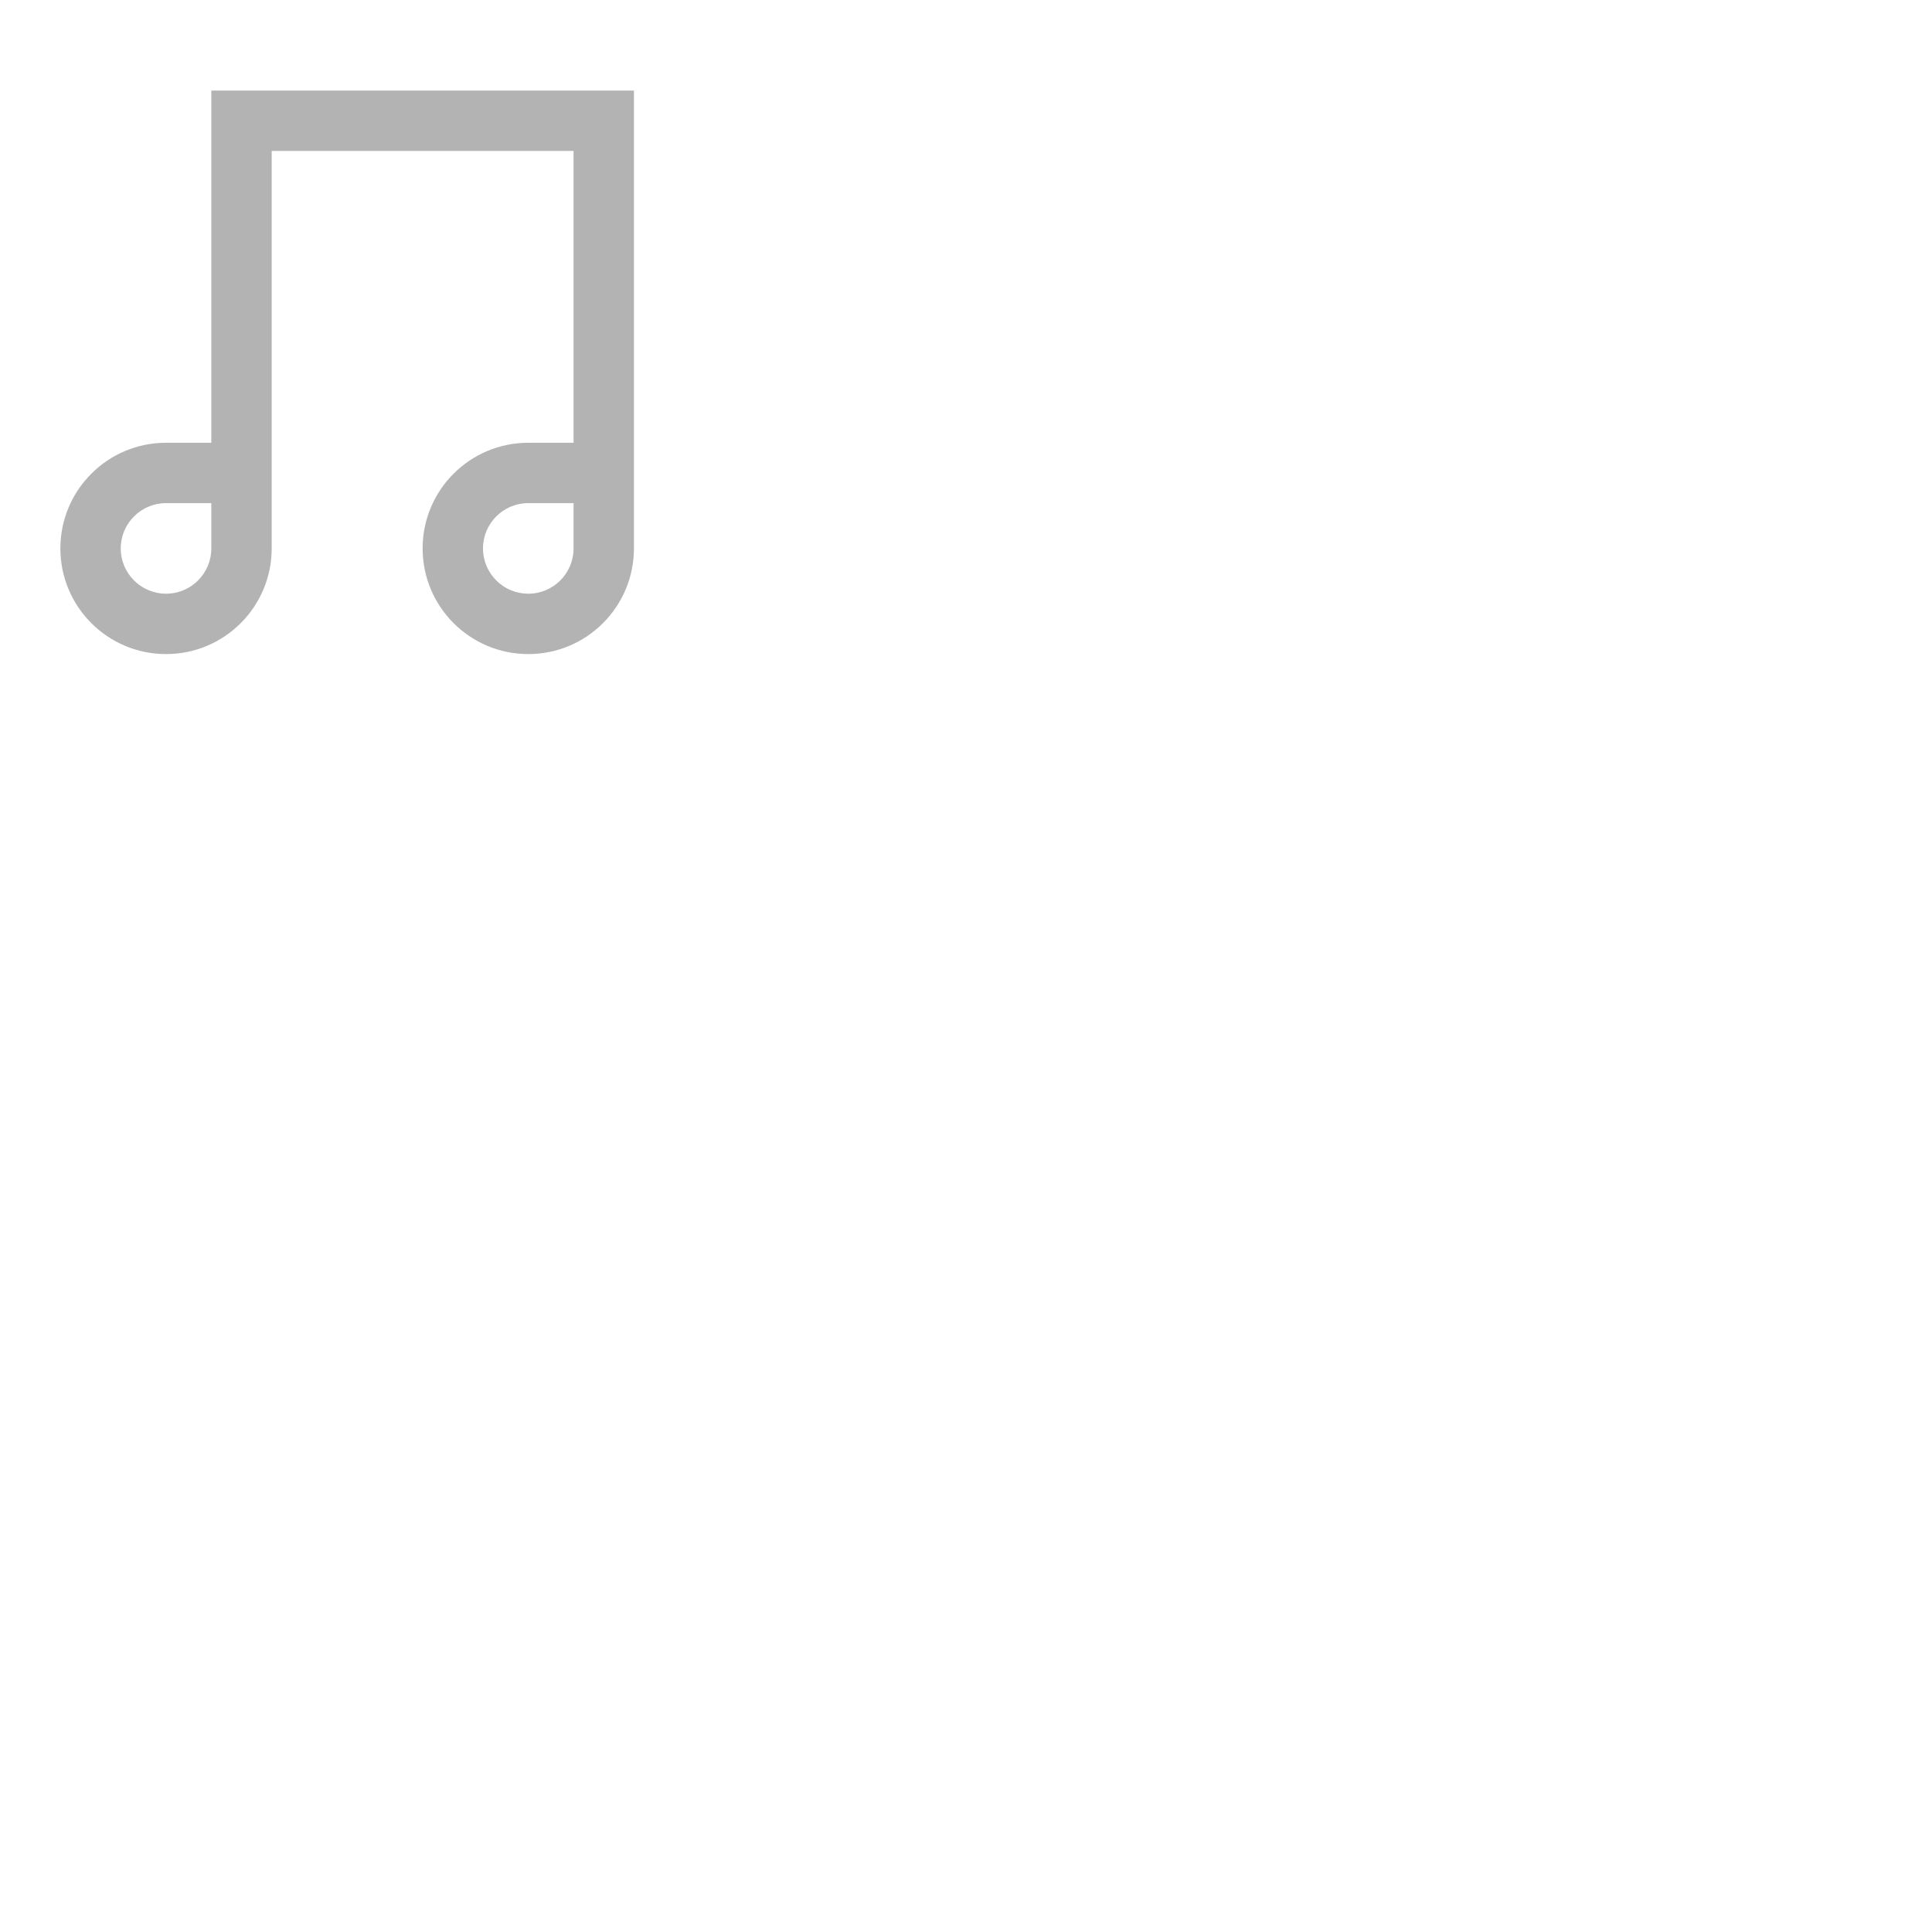
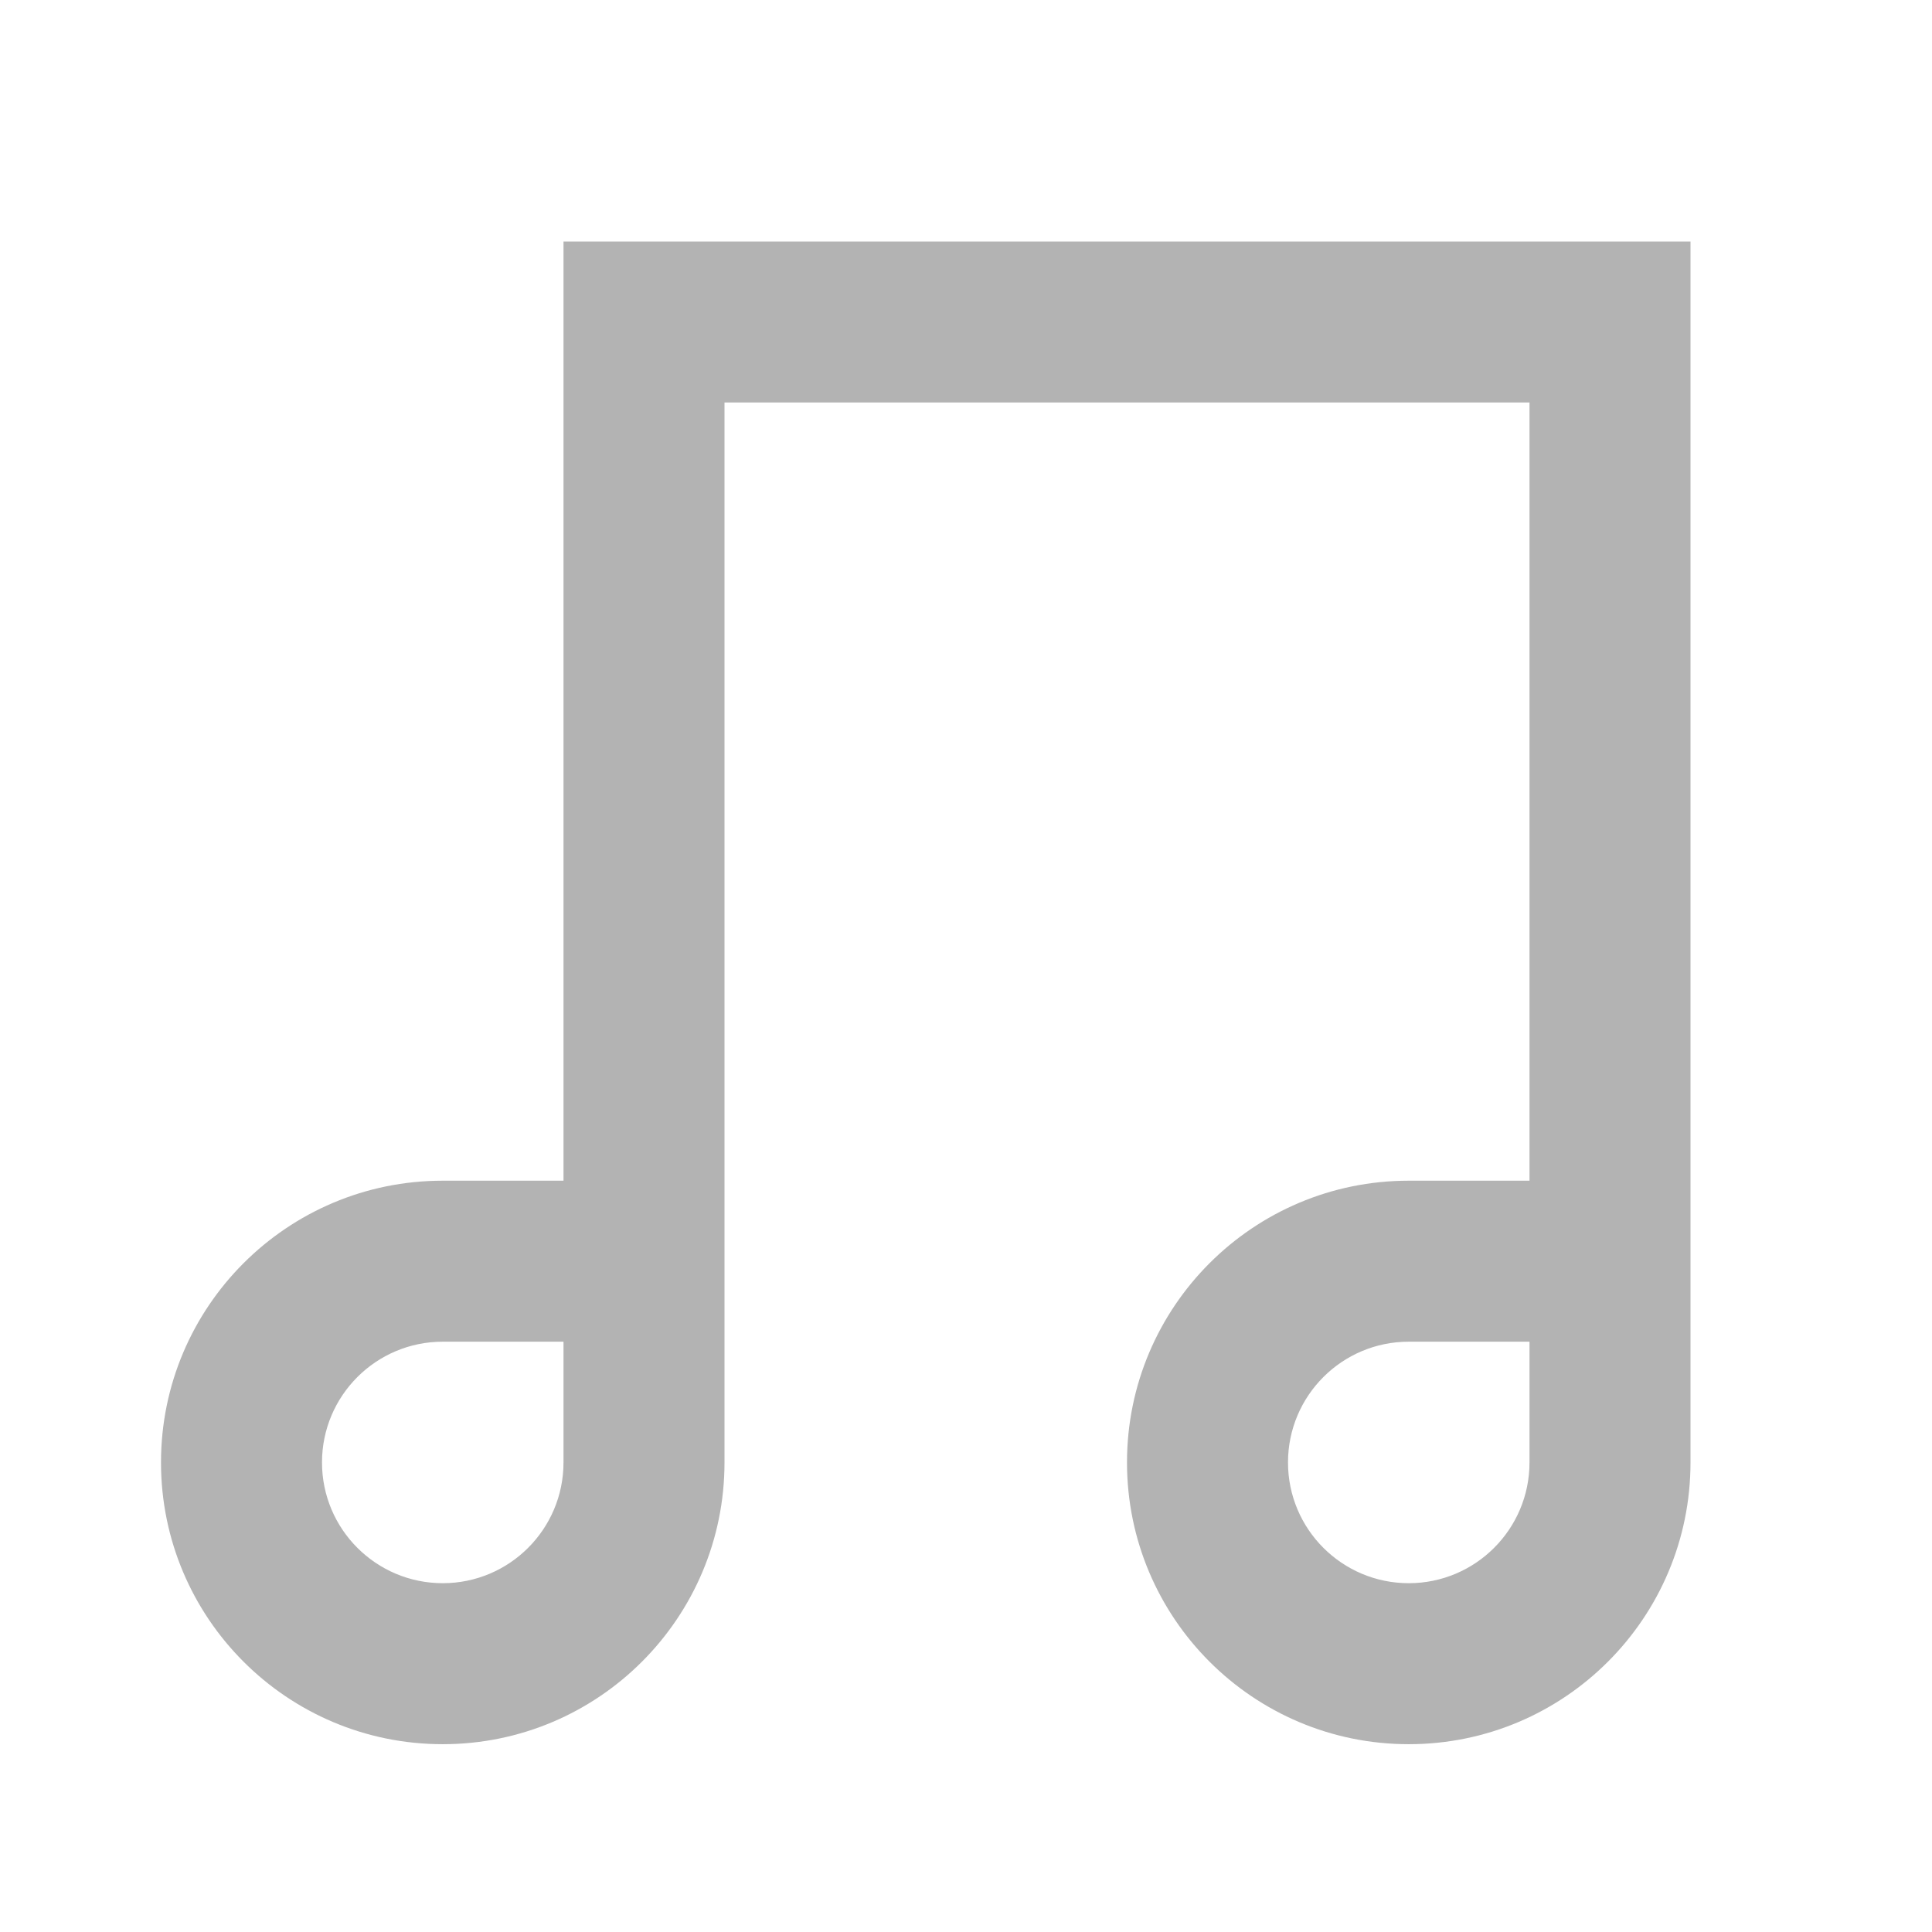
- <svg fill="rgb(179, 179, 179)" role="img" height="64" width="64" aria-hidden="true">
+ <svg fill="rgb(179, 179, 179)" role="img" aria-hidden="true" viewBox="0 0 24 24">
  <path d="M7 3h14v15.167a3.5 3.5 0 11-3.5-3.5H19V5H9v13.167a3.5 3.5 0 11-3.5-3.5H7V3zm0 13.667H5.5a1.5 1.5 0 101.5 1.5v-1.5zm12 0h-1.5a1.5 1.5 0 101.5 1.5v-1.5z" />
</svg>
